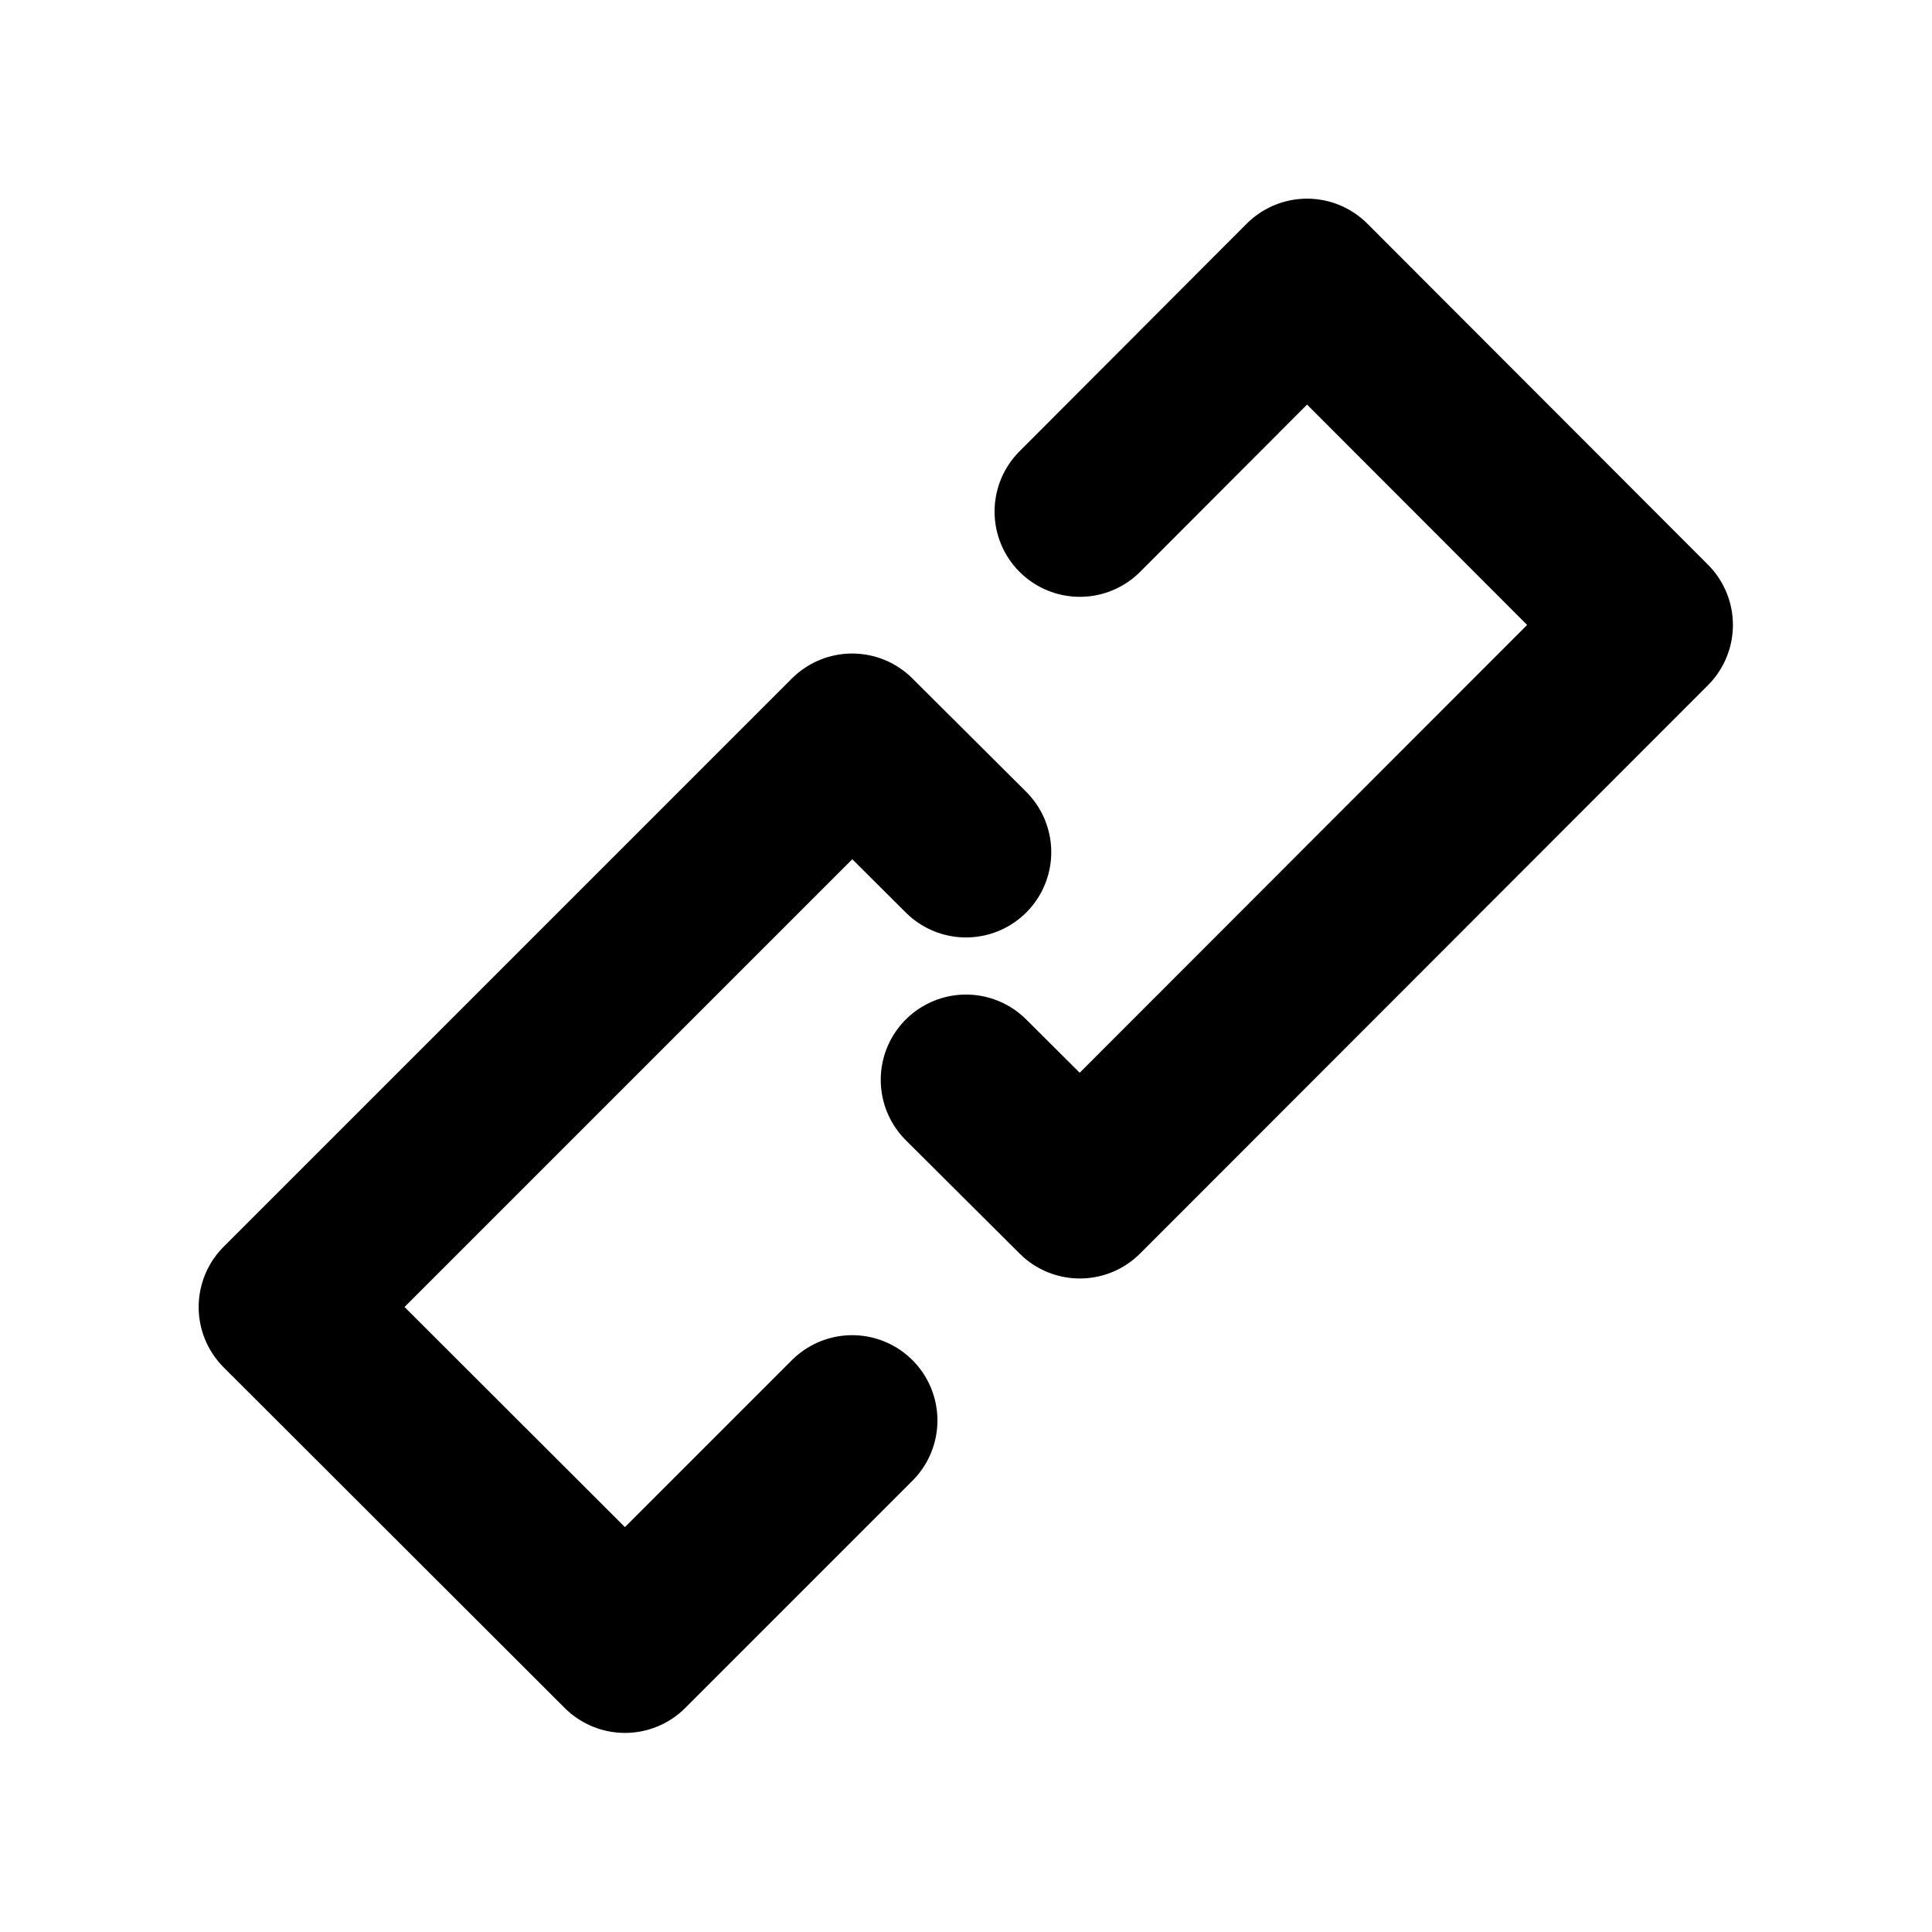
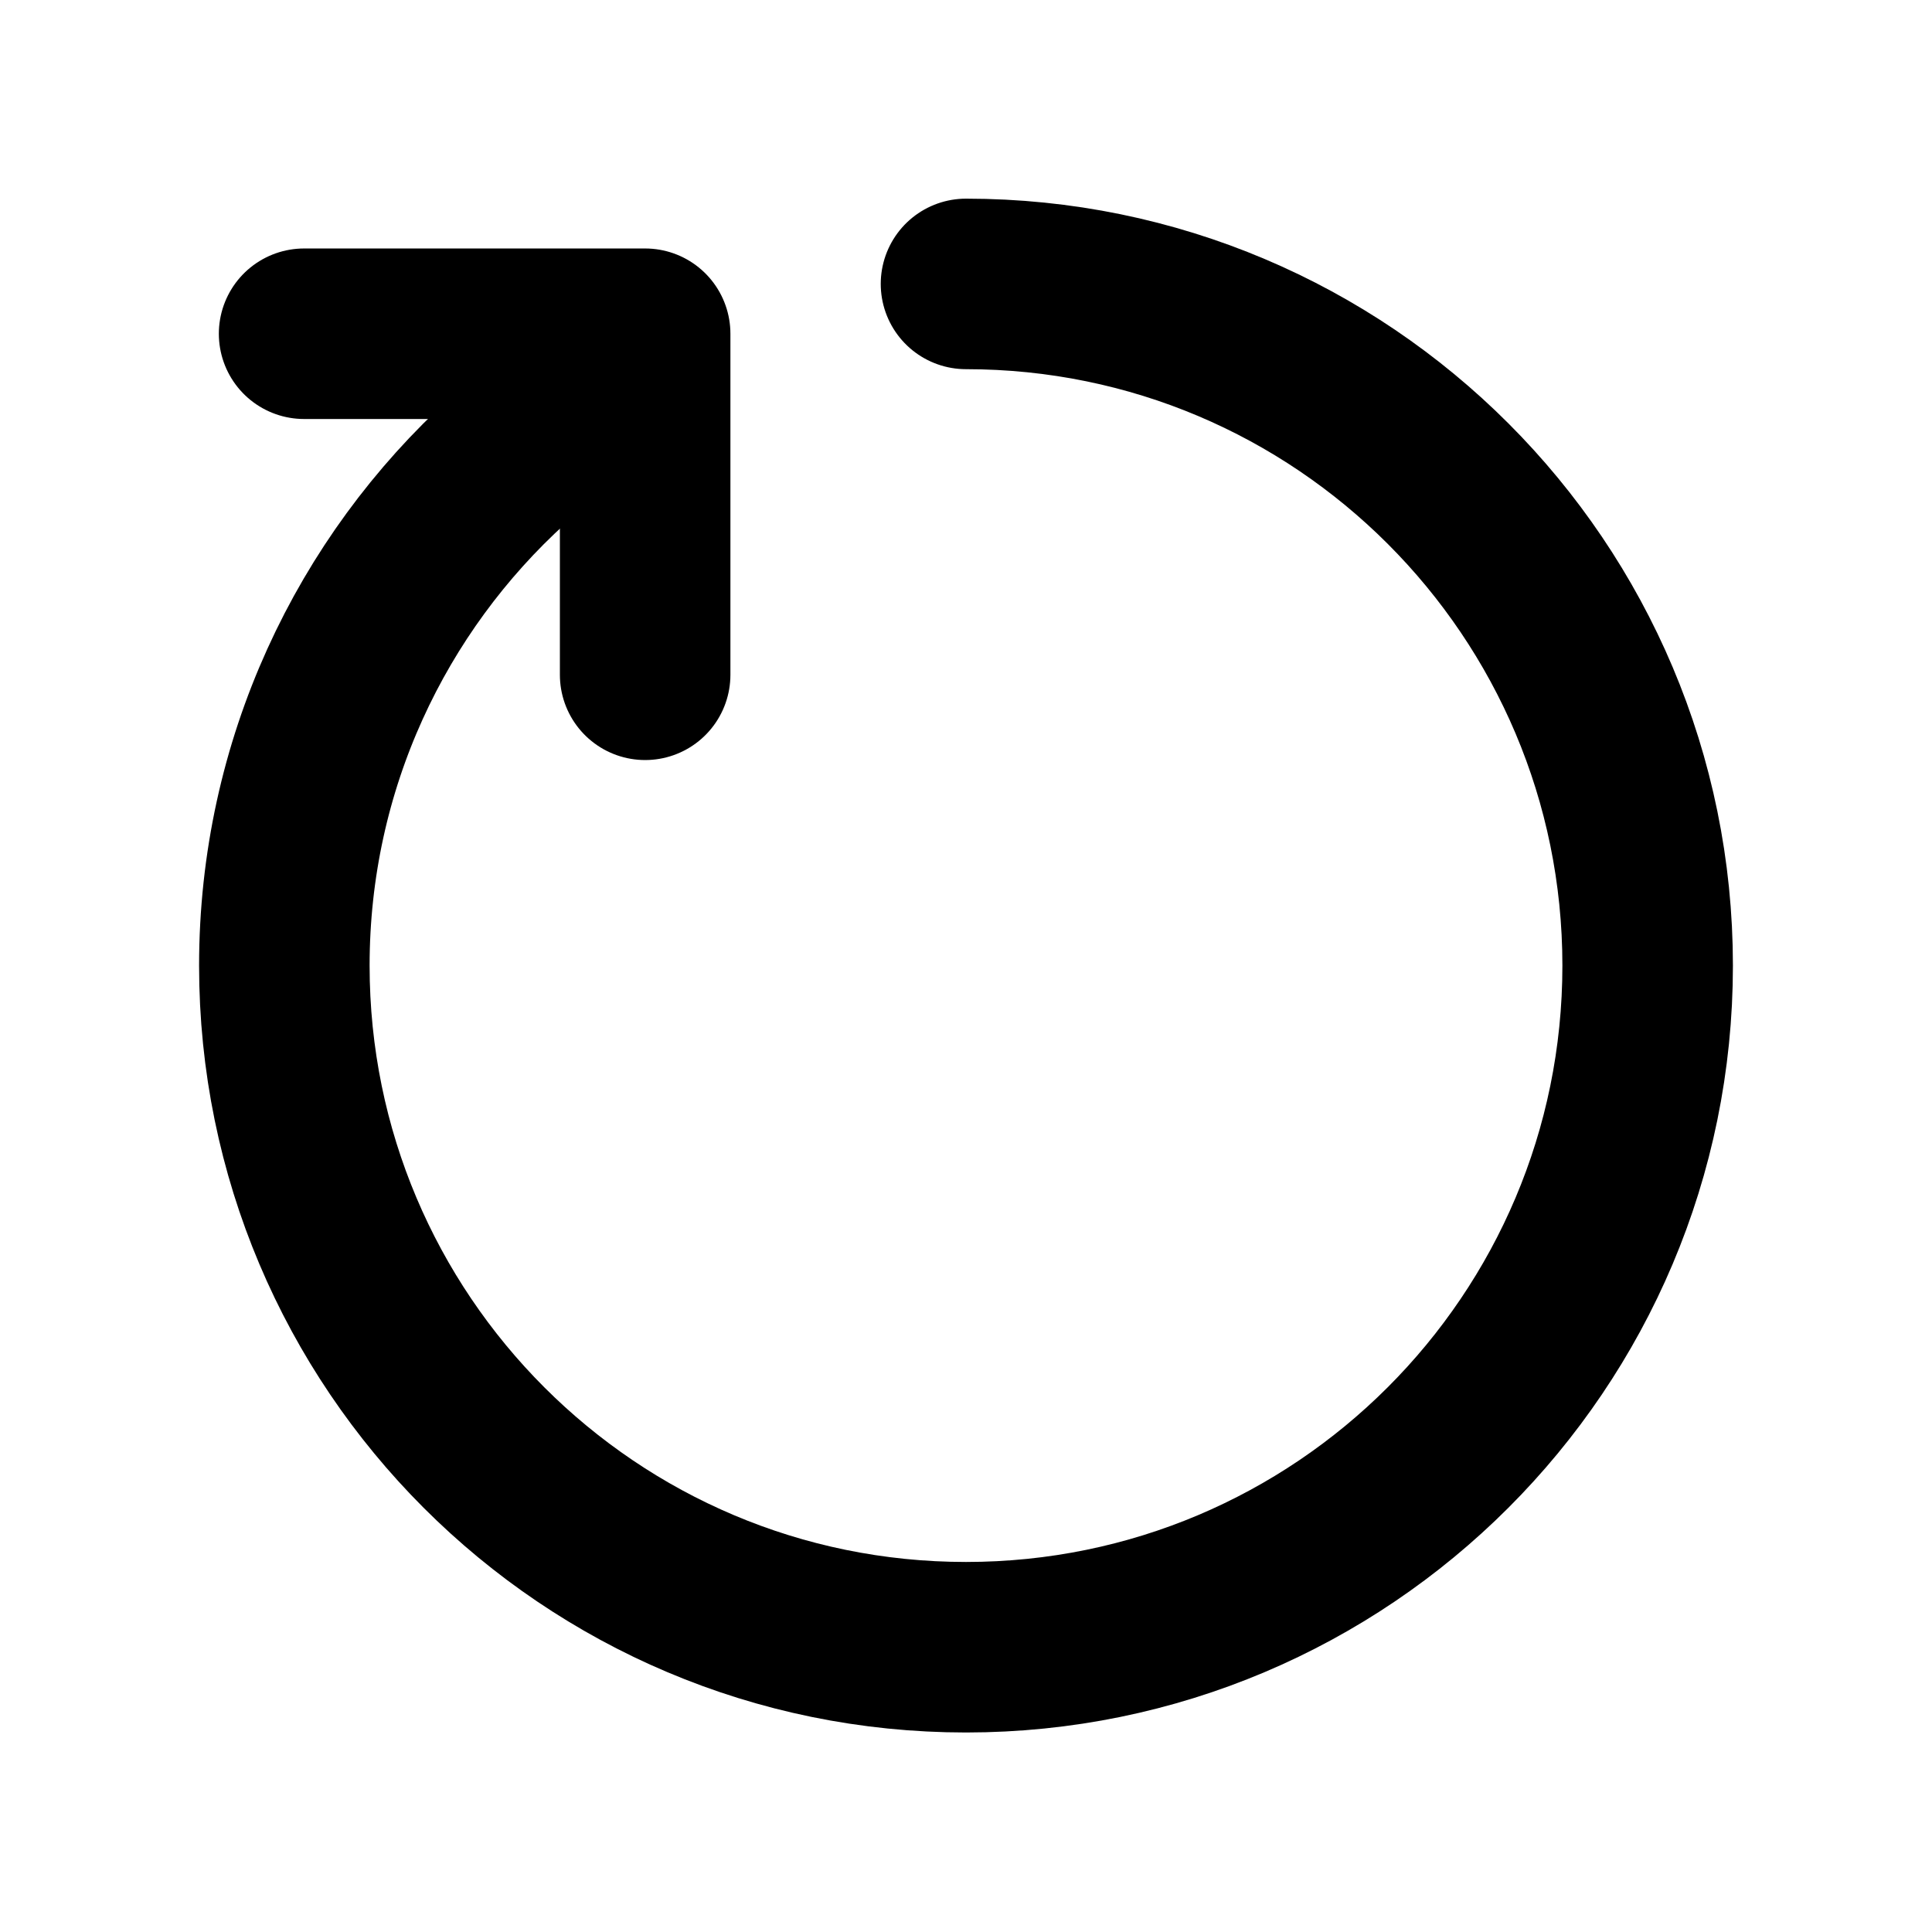
<svg xmlns="http://www.w3.org/2000/svg" xmlns:xlink="http://www.w3.org/1999/xlink" id="svg5" version="1.1" viewBox="0 0 4.498 4.498" height="17" width="17">
  <defs id="defs2">
    <symbol id="symbol847">
      <path style="fill:none;fill-opacity:1;stroke:#000000;stroke-width:0.529;stroke-linecap:round;stroke-linejoin:bevel;stroke-miterlimit:4;stroke-dasharray:none;stroke-opacity:1" d="M 0.661,0.661 H 3.836" id="path1885" />
      <path style="fill:none;fill-opacity:1;stroke:#000000;stroke-width:0.529;stroke-linecap:round;stroke-linejoin:bevel;stroke-miterlimit:4;stroke-dasharray:none;stroke-opacity:1" d="m 0.661,3.836 3.175,10e-8" id="path1889" />
      <path style="fill:none;fill-opacity:1;stroke:#000000;stroke-width:0.529;stroke-linecap:round;stroke-linejoin:bevel;stroke-miterlimit:4;stroke-dasharray:none;stroke-opacity:1" d="M 0.661,2.249 H 3.836" id="path1891" />
    </symbol>
    <symbol id="symbol878">
      <path style="fill:none;stroke:#000000;stroke-width:0.529;stroke-linecap:round;stroke-linejoin:round;stroke-miterlimit:4;stroke-dasharray:none;stroke-opacity:1" d="M 3.043,0.661 1.455,2.249 3.043,3.836" id="path1262" />
    </symbol>
    <symbol id="symbol931">
      <path style="fill:none;stroke:#000000;stroke-width:0.529;stroke-linecap:round;stroke-linejoin:round;stroke-miterlimit:4;stroke-dasharray:none;stroke-opacity:1" d="M 3.572,0.661 1.984,3.836 1.191,2.778" id="path1686" />
    </symbol>
    <symbol id="symbol1032">
      <path id="path2684" style="fill:none;stroke:#000000;stroke-width:0.529;stroke-linecap:round;stroke-linejoin:bevel;stroke-miterlimit:4;stroke-dasharray:none;stroke-opacity:1" d="M 2.249,0.661 V 3.836 M 0.661,2.249 h 3.175" />
    </symbol>
    <symbol id="symbol1107">
      <path style="fill:none;stroke:#000000;stroke-width:0.529;stroke-linecap:round;stroke-linejoin:bevel;stroke-miterlimit:4;stroke-dasharray:none;stroke-opacity:1" d="M 0.661,2.249 H 3.836" id="path2914" />
    </symbol>
    <symbol id="symbol1208">
      <path id="path4455" style="fill:none;stroke:#000000;stroke-width:0.265" d="M 2.778,2.249 A 0.529,0.529 0 0 1 2.249,2.778 0.529,0.529 0 0 1 1.72,2.249 0.529,0.529 0 0 1 2.249,1.72 0.529,0.529 0 0 1 2.778,2.249 Z m 0.801,-0.213 0.307,-0.049 0.026,-0.001 0.353,0.12 v 0.286 l -0.353,0.12 -0.026,-0.001 -0.307,-0.049 -0.129,0.396 0.278,0.141 0.021,0.014 0.214,0.305 -0.168,0.231 -0.356,-0.11 -0.02,-0.016 -0.22,-0.221 -0.337,0.245 0.142,0.277 0.009,0.024 -0.006,0.373 -0.272,0.088 -0.224,-0.298 -0.007,-0.025 -0.048,-0.308 h -0.417 l -0.048,0.308 -0.007,0.025 -0.224,0.298 -0.272,-0.088 -0.006,-0.373 0.009,-0.024 0.142,-0.277 -0.337,-0.245 -0.22,0.221 -0.02,0.016 -0.356,0.11 -0.168,-0.231 0.214,-0.305 0.021,-0.014 0.278,-0.141 -0.129,-0.396 -0.307,0.049 -0.026,0.001 -0.353,-0.12 v -0.286 l 0.353,-0.12 0.026,0.001 0.307,0.049 0.129,-0.396 -0.278,-0.141 -0.021,-0.014 -0.214,-0.305 0.168,-0.231 0.356,0.11 0.02,0.016 0.22,0.221 0.337,-0.245 -0.142,-0.277 -0.009,-0.024 0.006,-0.373 0.272,-0.088 0.224,0.298 0.007,0.025 0.048,0.308 h 0.417 l 0.048,-0.308 0.007,-0.025 0.224,-0.298 0.272,0.088 0.006,0.373 -0.009,0.024 -0.142,0.277 0.337,0.245 0.22,-0.221 0.02,-0.016 0.356,-0.11 0.168,0.231 -0.214,0.305 -0.021,0.014 -0.278,0.141 z" />
    </symbol>
    <symbol id="symbol1297">
      <path style="display:inline;fill:none;stroke:#000000;stroke-width:0.529;stroke-linecap:round;stroke-linejoin:round;stroke-miterlimit:4;stroke-dasharray:none;stroke-opacity:1" d="M 0.661,0.661 H 3.836 V 3.836 H 0.661 V 0.661" id="path2027" />
    </symbol>
    <symbol id="symbol1414">
      <path style="display:inline;fill:none;stroke:#000000;stroke-width:0.529;stroke-linecap:round;stroke-linejoin:round;stroke-miterlimit:4;stroke-dasharray:none;stroke-opacity:1" d="M 0.661,0.661 3.836,2.249 0.661,3.836 Z" id="path1061" />
    </symbol>
  </defs>
  <g id="layer1" style="display:none">
    <use xlink:href="#symbol847" id="use852" x="0" y="0" width="100%" height="100%" />
  </g>
  <g id="layer2" style="display:none">
    <use xlink:href="#symbol878" id="use881" x="0" y="0" width="100%" height="100%" style="display:inline" />
  </g>
  <g id="layer16" style="display:none">
    <path style="fill:none;stroke:#000000;stroke-width:0.529;stroke-linecap:round;stroke-linejoin:round;stroke-miterlimit:4;stroke-dasharray:none;stroke-opacity:1" d="M 1.191,0.661 3.043,2.249 1.191,3.836" id="path4820" />
  </g>
  <g id="g893" style="display:none">
    <path style="fill:none;stroke:#000000;stroke-width:0.529;stroke-linecap:round;stroke-linejoin:round;stroke-miterlimit:4;stroke-dasharray:none;stroke-opacity:1" d="M 0.397,3.307 2.249,1.191 4.101,3.307" id="path928" />
  </g>
  <g id="g1191" style="display:none">
    <path style="fill:none;stroke:#000000;stroke-width:0.529;stroke-linecap:round;stroke-linejoin:round;stroke-miterlimit:4;stroke-dasharray:none;stroke-opacity:1" d="M 0.397,1.191 2.249,3.307 4.101,1.191" id="path1189" />
  </g>
  <g id="layer3" style="display:none">
    <use xlink:href="#symbol931" id="use934" x="0" y="0" width="100%" height="100%" />
  </g>
  <g id="layer4" style="display:none">
    <use xlink:href="#symbol1032" id="use1035" x="0" y="0" width="100%" height="100%" />
  </g>
  <g id="g2918" style="display:none">
    <use xlink:href="#symbol1107" id="use1110" x="0" y="0" width="100%" height="100%" style="display:inline" />
  </g>
  <g id="layer12" style="display:none">
    <path style="fill:none;stroke:#000000;stroke-width:0.529;stroke-linecap:round;stroke-linejoin:round;stroke-miterlimit:4;stroke-dasharray:none;stroke-opacity:1" d="M 0.661,0.661 3.836,3.836" id="path909" />
    <path style="fill:none;stroke:#000000;stroke-width:0.529;stroke-linecap:round;stroke-linejoin:bevel;stroke-miterlimit:4;stroke-dasharray:none;stroke-opacity:1" d="M 0.661,3.836 3.836,0.661" id="path1079" />
  </g>
  <g id="layer5" style="display:none">
    <use xlink:href="#symbol1208" id="use1211" x="0" y="0" width="100%" height="100%" />
  </g>
  <g id="layer6" style="display:none">
    <use xlink:href="#symbol1297" id="use1300" x="0" y="0" width="100%" height="100%" />
  </g>
  <g id="layer7" style="display:none">
    <use xlink:href="#symbol1414" id="use1417" x="0" y="0" width="100%" height="100%" style="stroke-width:0.529;stroke-linecap:round;stroke-linejoin:round;stroke-miterlimit:4;stroke-dasharray:none" />
  </g>
  <g id="layer8" style="display:none">
    <path style="fill:none;stroke:#000000;stroke-width:0.529;stroke-linecap:round;stroke-linejoin:round;stroke-miterlimit:4;stroke-dasharray:none;stroke-opacity:1" d="m 3.836,2.778 -10e-8,1.058 H 0.661 V 0.661 h 1.058" id="path81" />
    <path style="fill:none;stroke:#000000;stroke-width:0.529;stroke-linecap:round;stroke-linejoin:bevel;stroke-miterlimit:4;stroke-dasharray:none;stroke-opacity:1" d="M 2.778,0.661 H 3.836 V 1.72" id="path9477" />
    <path style="fill:none;stroke:#000000;stroke-width:0.529;stroke-linecap:round;stroke-linejoin:bevel;stroke-miterlimit:4;stroke-dasharray:none;stroke-opacity:1" d="M 3.836,0.661 2.249,2.249" id="path9479" />
  </g>
  <g id="layer14" style="display:none">
    <path style="fill:none;stroke:#000000;stroke-width:0.397;stroke-linecap:round;stroke-linejoin:round;stroke-miterlimit:4;stroke-dasharray:none;stroke-opacity:1" d="M 3.572,4.101 H 0.397 l 0.529,-1.587 H 4.101 l -0.529,1.587" id="path2783" />
    <path style="fill:none;stroke:#000000;stroke-width:0.397;stroke-linecap:round;stroke-linejoin:round;stroke-miterlimit:4;stroke-dasharray:none;stroke-opacity:1" d="M 0.397,4.101 V 1.191 H 1.455 v 0.529 h 0.529" id="path2993" />
    <path style="fill:none;stroke:#000000;stroke-width:0.397;stroke-linecap:round;stroke-linejoin:bevel;stroke-miterlimit:4;stroke-dasharray:none;stroke-opacity:1" d="M 2.514,1.984 3.836,0.661" id="path3258" />
    <path style="fill:none;stroke:#000000;stroke-width:0.397;stroke-linecap:round;stroke-linejoin:bevel;stroke-miterlimit:4;stroke-dasharray:none;stroke-opacity:1" d="M 2.778,0.661 H 3.836 V 1.72" id="path3260" />
  </g>
  <g id="layer9" style="display:none">
    <path style="fill:none;stroke:#000000;stroke-width:0.529;stroke-linecap:round;stroke-linejoin:bevel;stroke-miterlimit:4;stroke-dasharray:none;stroke-opacity:1" d="M 0.661,1.72 V 0.661 h 1.058" id="path2431" />
    <path style="fill:none;stroke:#000000;stroke-width:0.529;stroke-linecap:round;stroke-linejoin:bevel;stroke-miterlimit:4;stroke-dasharray:none;stroke-opacity:1" d="m 2.778,3.836 h 1.058 l 10e-8,-1.058" id="path2437" />
    <path style="fill:none;stroke:#000000;stroke-width:0.529;stroke-linecap:round;stroke-linejoin:bevel;stroke-miterlimit:4;stroke-dasharray:none;stroke-opacity:1" d="M 3.836,3.836 0.661,0.661" id="path2439" />
  </g>
  <g id="layer10" style="display:none">
    <path style="fill:none;stroke:#000000;stroke-width:0.397;stroke-linecap:round;stroke-linejoin:round;stroke-miterlimit:4;stroke-dasharray:none;stroke-opacity:1" d="M 3.043,4.101 4.101,3.836 3.043,3.572" id="path11796" />
    <path style="fill:none;stroke:#000000;stroke-width:0.397;stroke-linecap:round;stroke-linejoin:round;stroke-miterlimit:4;stroke-dasharray:none;stroke-opacity:1" d="m 1.72,0.926 1.852,-4e-8 V 2.778 H 1.72 V 0.926" id="path13653" />
    <path style="fill:none;stroke:#000000;stroke-width:0.397;stroke-linecap:butt;stroke-linejoin:round;stroke-miterlimit:4;stroke-dasharray:none;stroke-opacity:1" d="M 0.661,0.397 V 3.836 h 3.44" id="path13900" />
    <path style="fill:none;stroke:#000000;stroke-width:0.397;stroke-linecap:round;stroke-linejoin:round;stroke-miterlimit:4;stroke-dasharray:none;stroke-opacity:1" d="M 0.397,1.191 0.661,0.397 0.926,1.191" id="path11798" />
  </g>
  <g id="layer11" style="display:none">
    <path style="display:inline;fill:none;stroke:#000000;stroke-width:0.397;stroke-linecap:round;stroke-linejoin:round;stroke-miterlimit:4;stroke-dasharray:none;stroke-opacity:1" d="m 1.455,1.455 h 1.587 l -10e-8,1.587 H 1.455 V 1.455" id="path13653-3" />
    <path style="fill:none;stroke:#000000;stroke-width:0.397;stroke-linecap:round;stroke-linejoin:round;stroke-miterlimit:4;stroke-dasharray:none;stroke-opacity:1" d="M 1.72,0.661 2.249,0.397 2.778,0.661" id="path16620" />
    <path style="fill:none;stroke:#000000;stroke-width:0.397;stroke-linecap:round;stroke-linejoin:round;stroke-miterlimit:4;stroke-dasharray:none;stroke-opacity:1" d="M 3.836,1.72 4.101,2.249 3.836,2.778" id="path16622" />
    <path style="fill:none;stroke:#000000;stroke-width:0.397;stroke-linecap:round;stroke-linejoin:round;stroke-miterlimit:4;stroke-dasharray:none;stroke-opacity:1" d="M 1.72,3.836 2.249,4.101 2.778,3.836" id="path16624" />
    <path style="fill:none;stroke:#000000;stroke-width:0.397;stroke-linecap:round;stroke-linejoin:round;stroke-miterlimit:4;stroke-dasharray:none;stroke-opacity:1" d="M 0.661,1.72 0.397,2.249 0.661,2.778" id="path16626" />
  </g>
  <g id="layer13" style="display:none">
    <path style="fill:none;stroke:#000000;stroke-width:0.529;stroke-linecap:round;stroke-linejoin:round;stroke-miterlimit:4;stroke-dasharray:none;stroke-opacity:1" d="M 0.661,0.661 H 3.836 V 3.836 H 0.661 V 0.661" id="path1159" />
    <path style="fill:none;stroke:#000000;stroke-width:0.397;stroke-linecap:round;stroke-linejoin:round;stroke-miterlimit:4;stroke-dasharray:none;stroke-opacity:1" d="m 1.72,1.984 h 1.058 v 0.794 H 1.72 v -0.794" id="path1486" />
    <path style="fill:none;stroke:#000000;stroke-width:0.397;stroke-linecap:butt;stroke-linejoin:miter;stroke-miterlimit:4;stroke-dasharray:none;stroke-opacity:1" d="M 0.926,1.455 H 3.572" id="path1939" />
  </g>
  <g id="layer15" style="display:none">
    <path style="fill:none;stroke:#000000;stroke-width:0.529;stroke-linecap:round;stroke-linejoin:round;stroke-miterlimit:4;stroke-dasharray:none;stroke-opacity:1" d="M 4.101,0.397 H 0.397 l 1.323,1.323 -1e-7,2.381 0.794,-0.794 V 1.72 l 1.587,-1.323" id="path4113" />
  </g>
  <g id="layer17" style="display:none">
    <path style="fill:none;stroke:#000000;stroke-width:0.529;stroke-linecap:round;stroke-linejoin:round;stroke-miterlimit:4;stroke-dasharray:none;stroke-opacity:1" d="M 3.307,3.572 V 4.101 H 0.397 V 1.191 h 0.529" id="path1141" />
    <path style="fill:none;stroke:#000000;stroke-width:0.529;stroke-linecap:round;stroke-linejoin:round;stroke-miterlimit:4;stroke-dasharray:none;stroke-opacity:1" d="M 1.191,2.249 V 0.397 H 4.101 V 3.307 h -1.587" id="path1143" />
    <path style="fill:none;stroke:#000000;stroke-width:0.529;stroke-linecap:round;stroke-linejoin:bevel;stroke-miterlimit:4;stroke-dasharray:none;stroke-opacity:1" d="M 1.455,3.043 3.043,1.455" id="path2273" />
    <path style="fill:none;stroke:#000000;stroke-width:0.529;stroke-linecap:round;stroke-linejoin:bevel;stroke-miterlimit:4;stroke-dasharray:none;stroke-opacity:1" d="M 1.984,1.455 H 3.043 V 2.514" id="path2275" />
  </g>
-   <g id="layer18">
+   <g id="layer18" style="display:none">
    <path style="fill:none;stroke:#000000;stroke-width:0.397;stroke-linecap:round;stroke-linejoin:round;stroke-miterlimit:4;stroke-dasharray:none;stroke-opacity:1" d="M 2.249,1.984 1.984,1.72 0.661,3.043 1.455,3.836 1.984,3.307" id="path2016" />
    <path style="fill:none;stroke:#000000;stroke-width:0.397;stroke-linecap:round;stroke-linejoin:round;stroke-miterlimit:4;stroke-dasharray:none;stroke-opacity:1" d="M 2.514,1.191 3.043,0.661 3.836,1.455 2.514,2.778 2.249,2.514" id="path2018" />
  </g>
+   <g id="layer19">
+     <path style="fill:none;stroke:#000000;stroke-width:0.397;stroke-linecap:round;stroke-linejoin:round;stroke-dashoffset:1.65" d="m 2.249,0.661 c 0.877,-2e-8 1.587,0.711 1.587,1.587 0,0.877 -0.711,1.587 -1.587,1.587 -0.877,0 -1.587,-0.711 -1.587,-1.587 1e-8,-0.467 0.202,-0.887 0.522,-1.177" id="path1938" />
+     <path style="fill:none;stroke:#000000;stroke-width:0.397;stroke-linecap:round;stroke-linejoin:round;stroke-miterlimit:4;stroke-dasharray:none;stroke-opacity:1" d="M 0.708,0.777 H 1.502 V 1.571" id="path1366" />
+   </g>
</svg>
